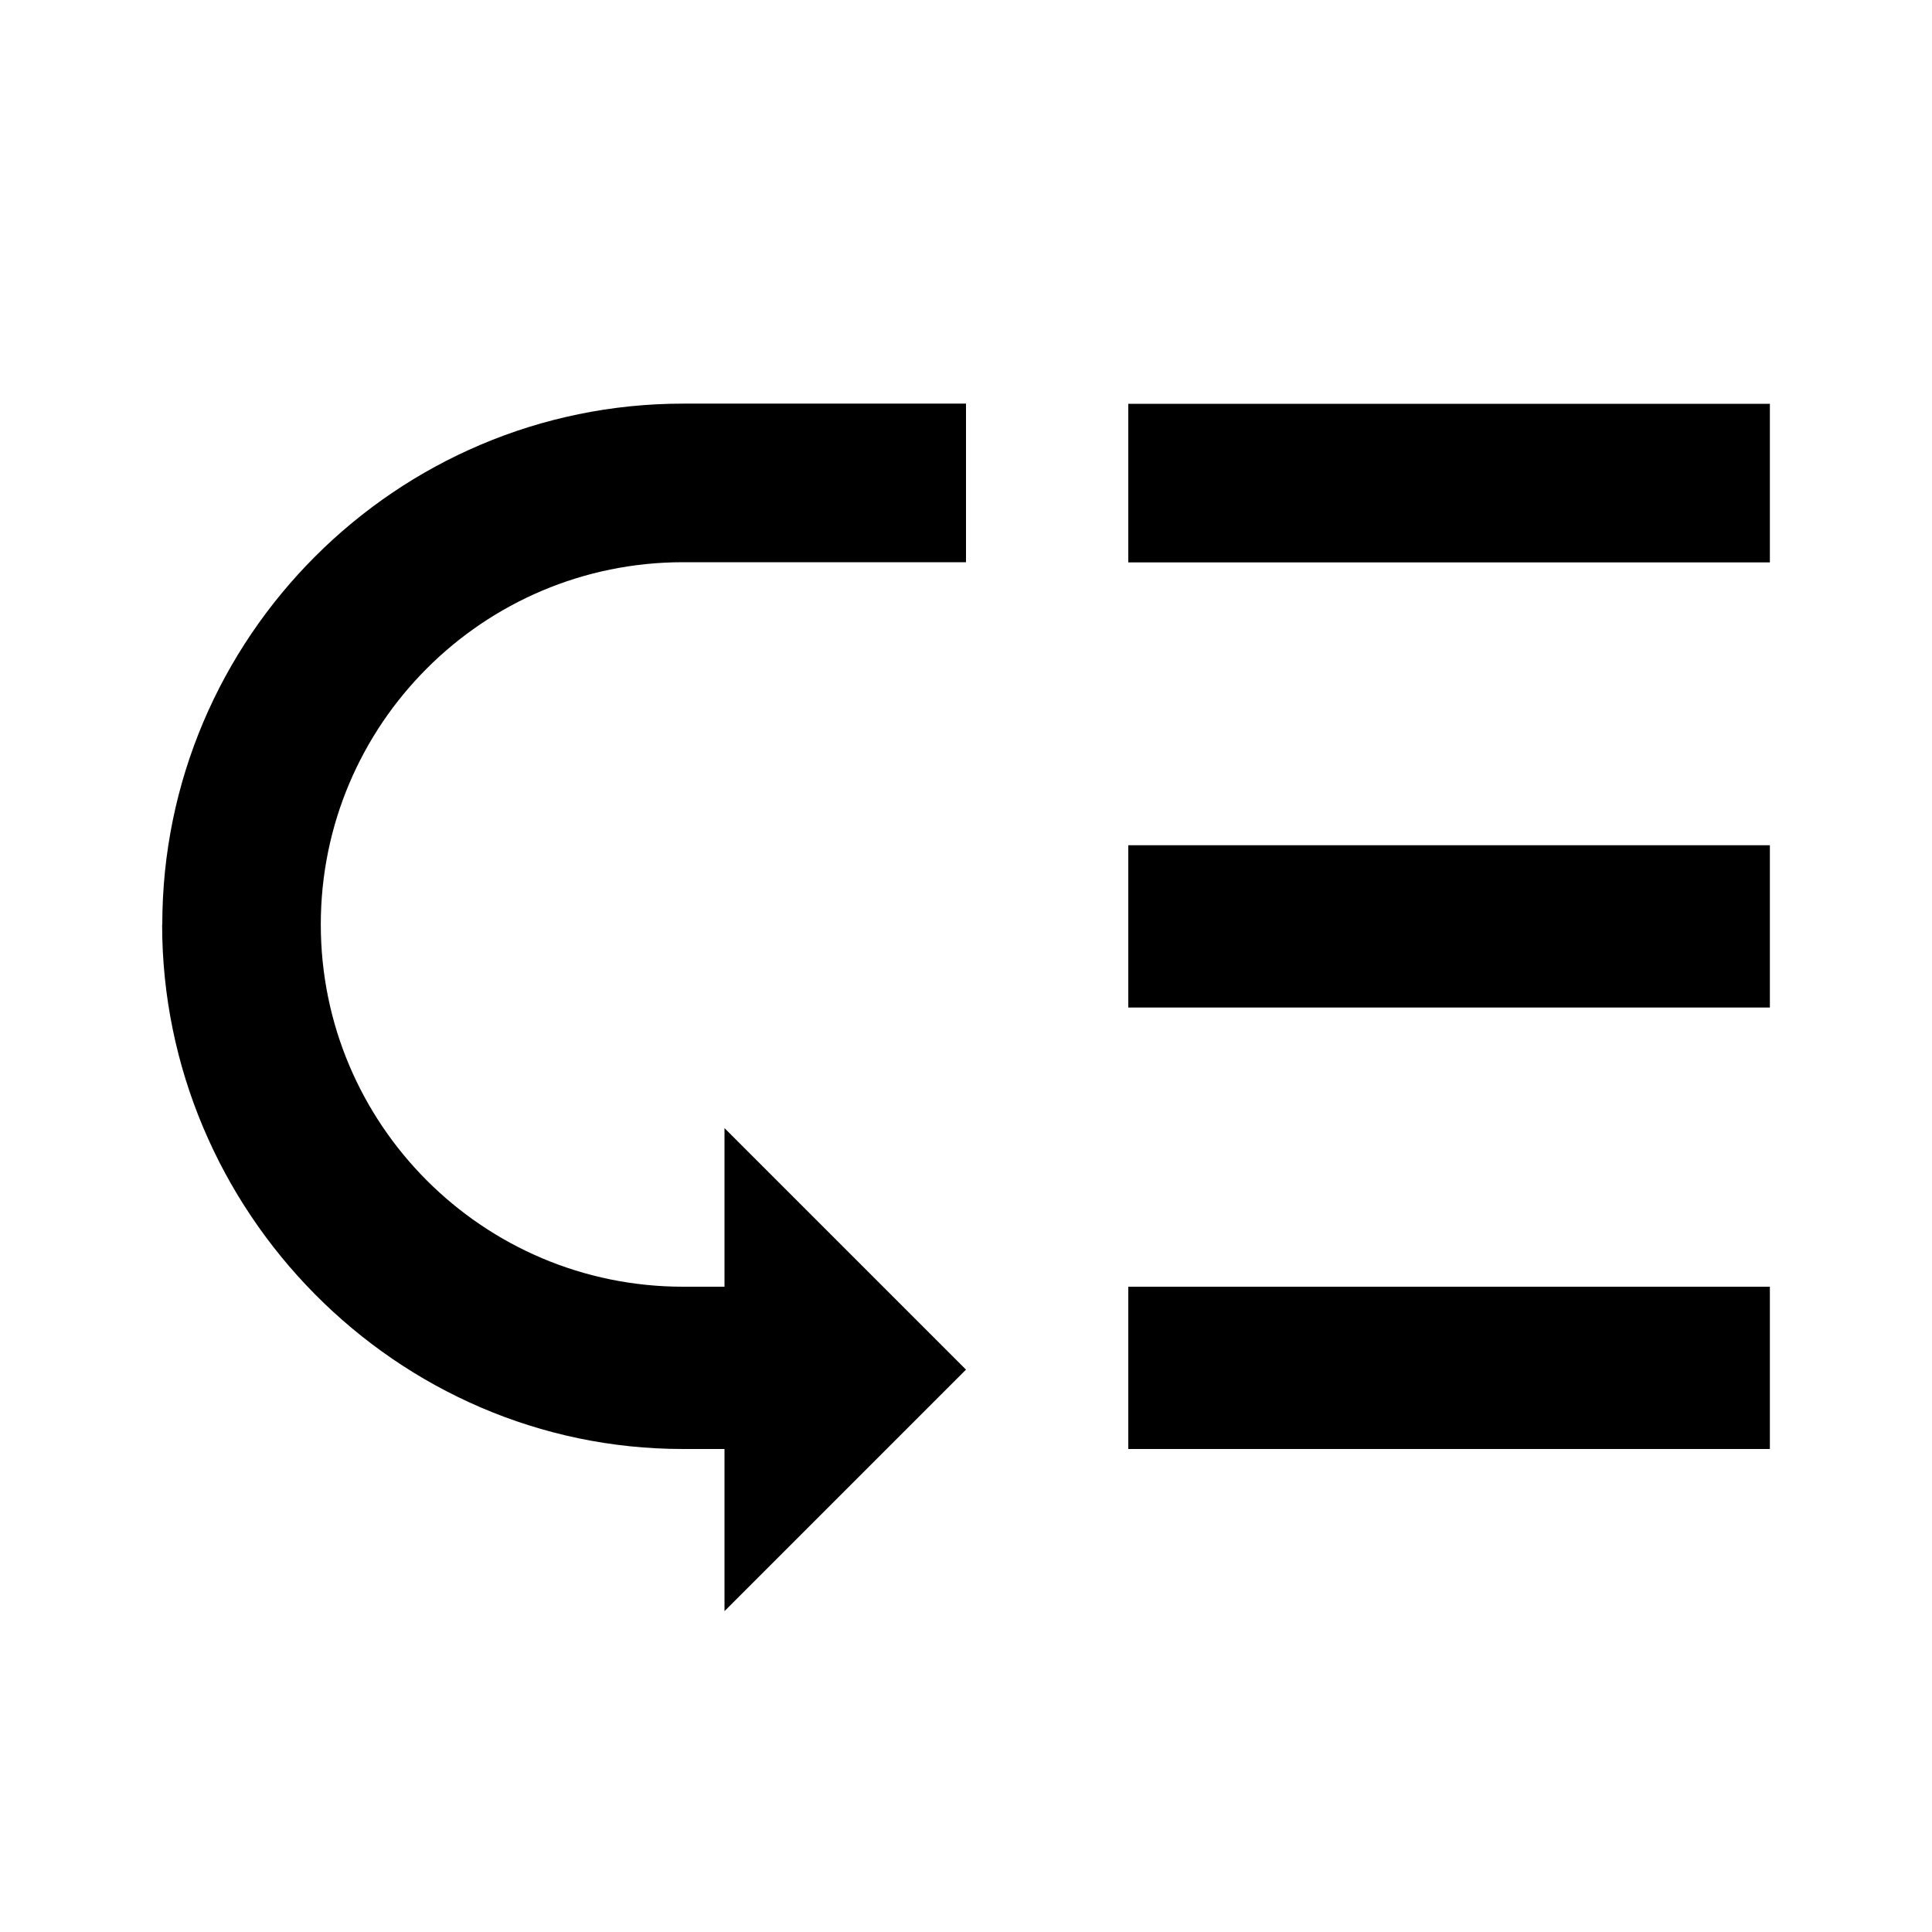
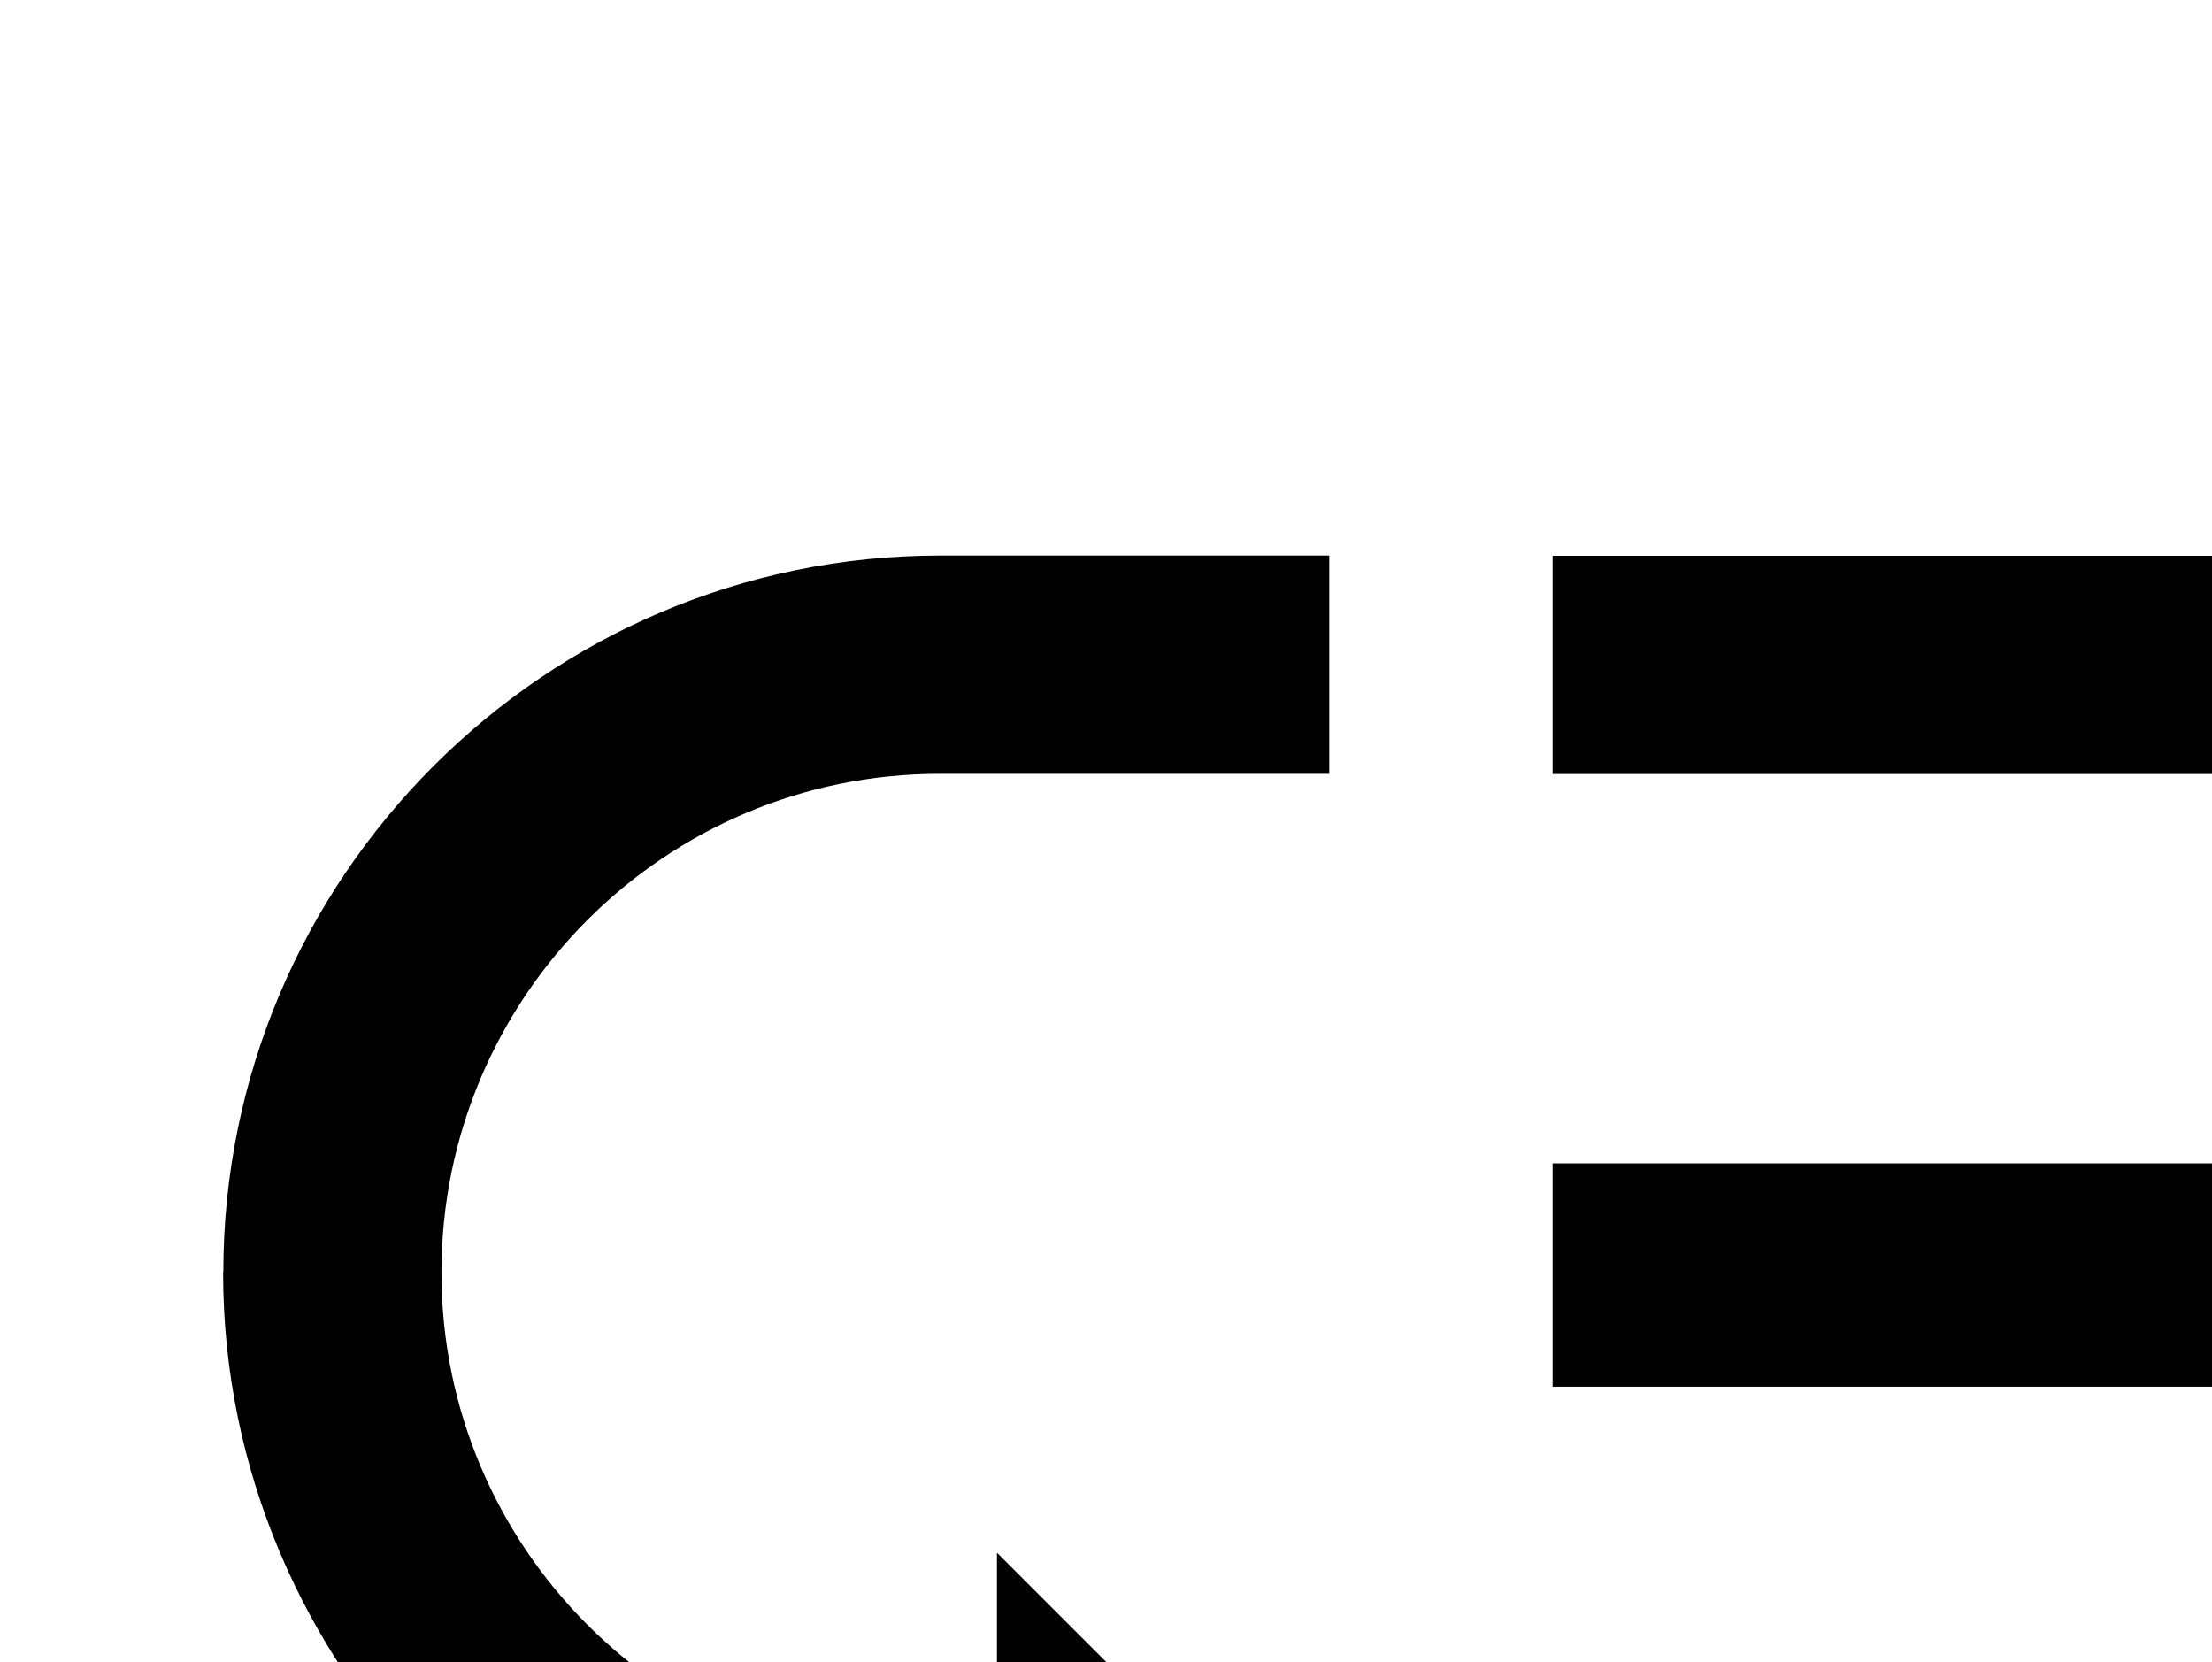
- <svg xmlns="http://www.w3.org/2000/svg" width="24" height="24">
+ <svg xmlns="http://www.w3.org/2000/svg">
  <path d="M2.016 11.484c0-3.563 2.906-6.47 6.47-6.47H12v1.97H8.485c-2.484 0-4.5 2.016-4.5 4.5s2.016 4.5 4.5 4.5H9v-1.97l3 3-3 3V18h-.516c-3.563 0-6.47-2.953-6.47-6.516zm12 4.5h7.97V18h-7.97v-2.016zm0-5.484h7.97v2.016h-7.97V10.5zm0-5.484h7.97v1.97h-7.97v-1.97z" />
</svg>
